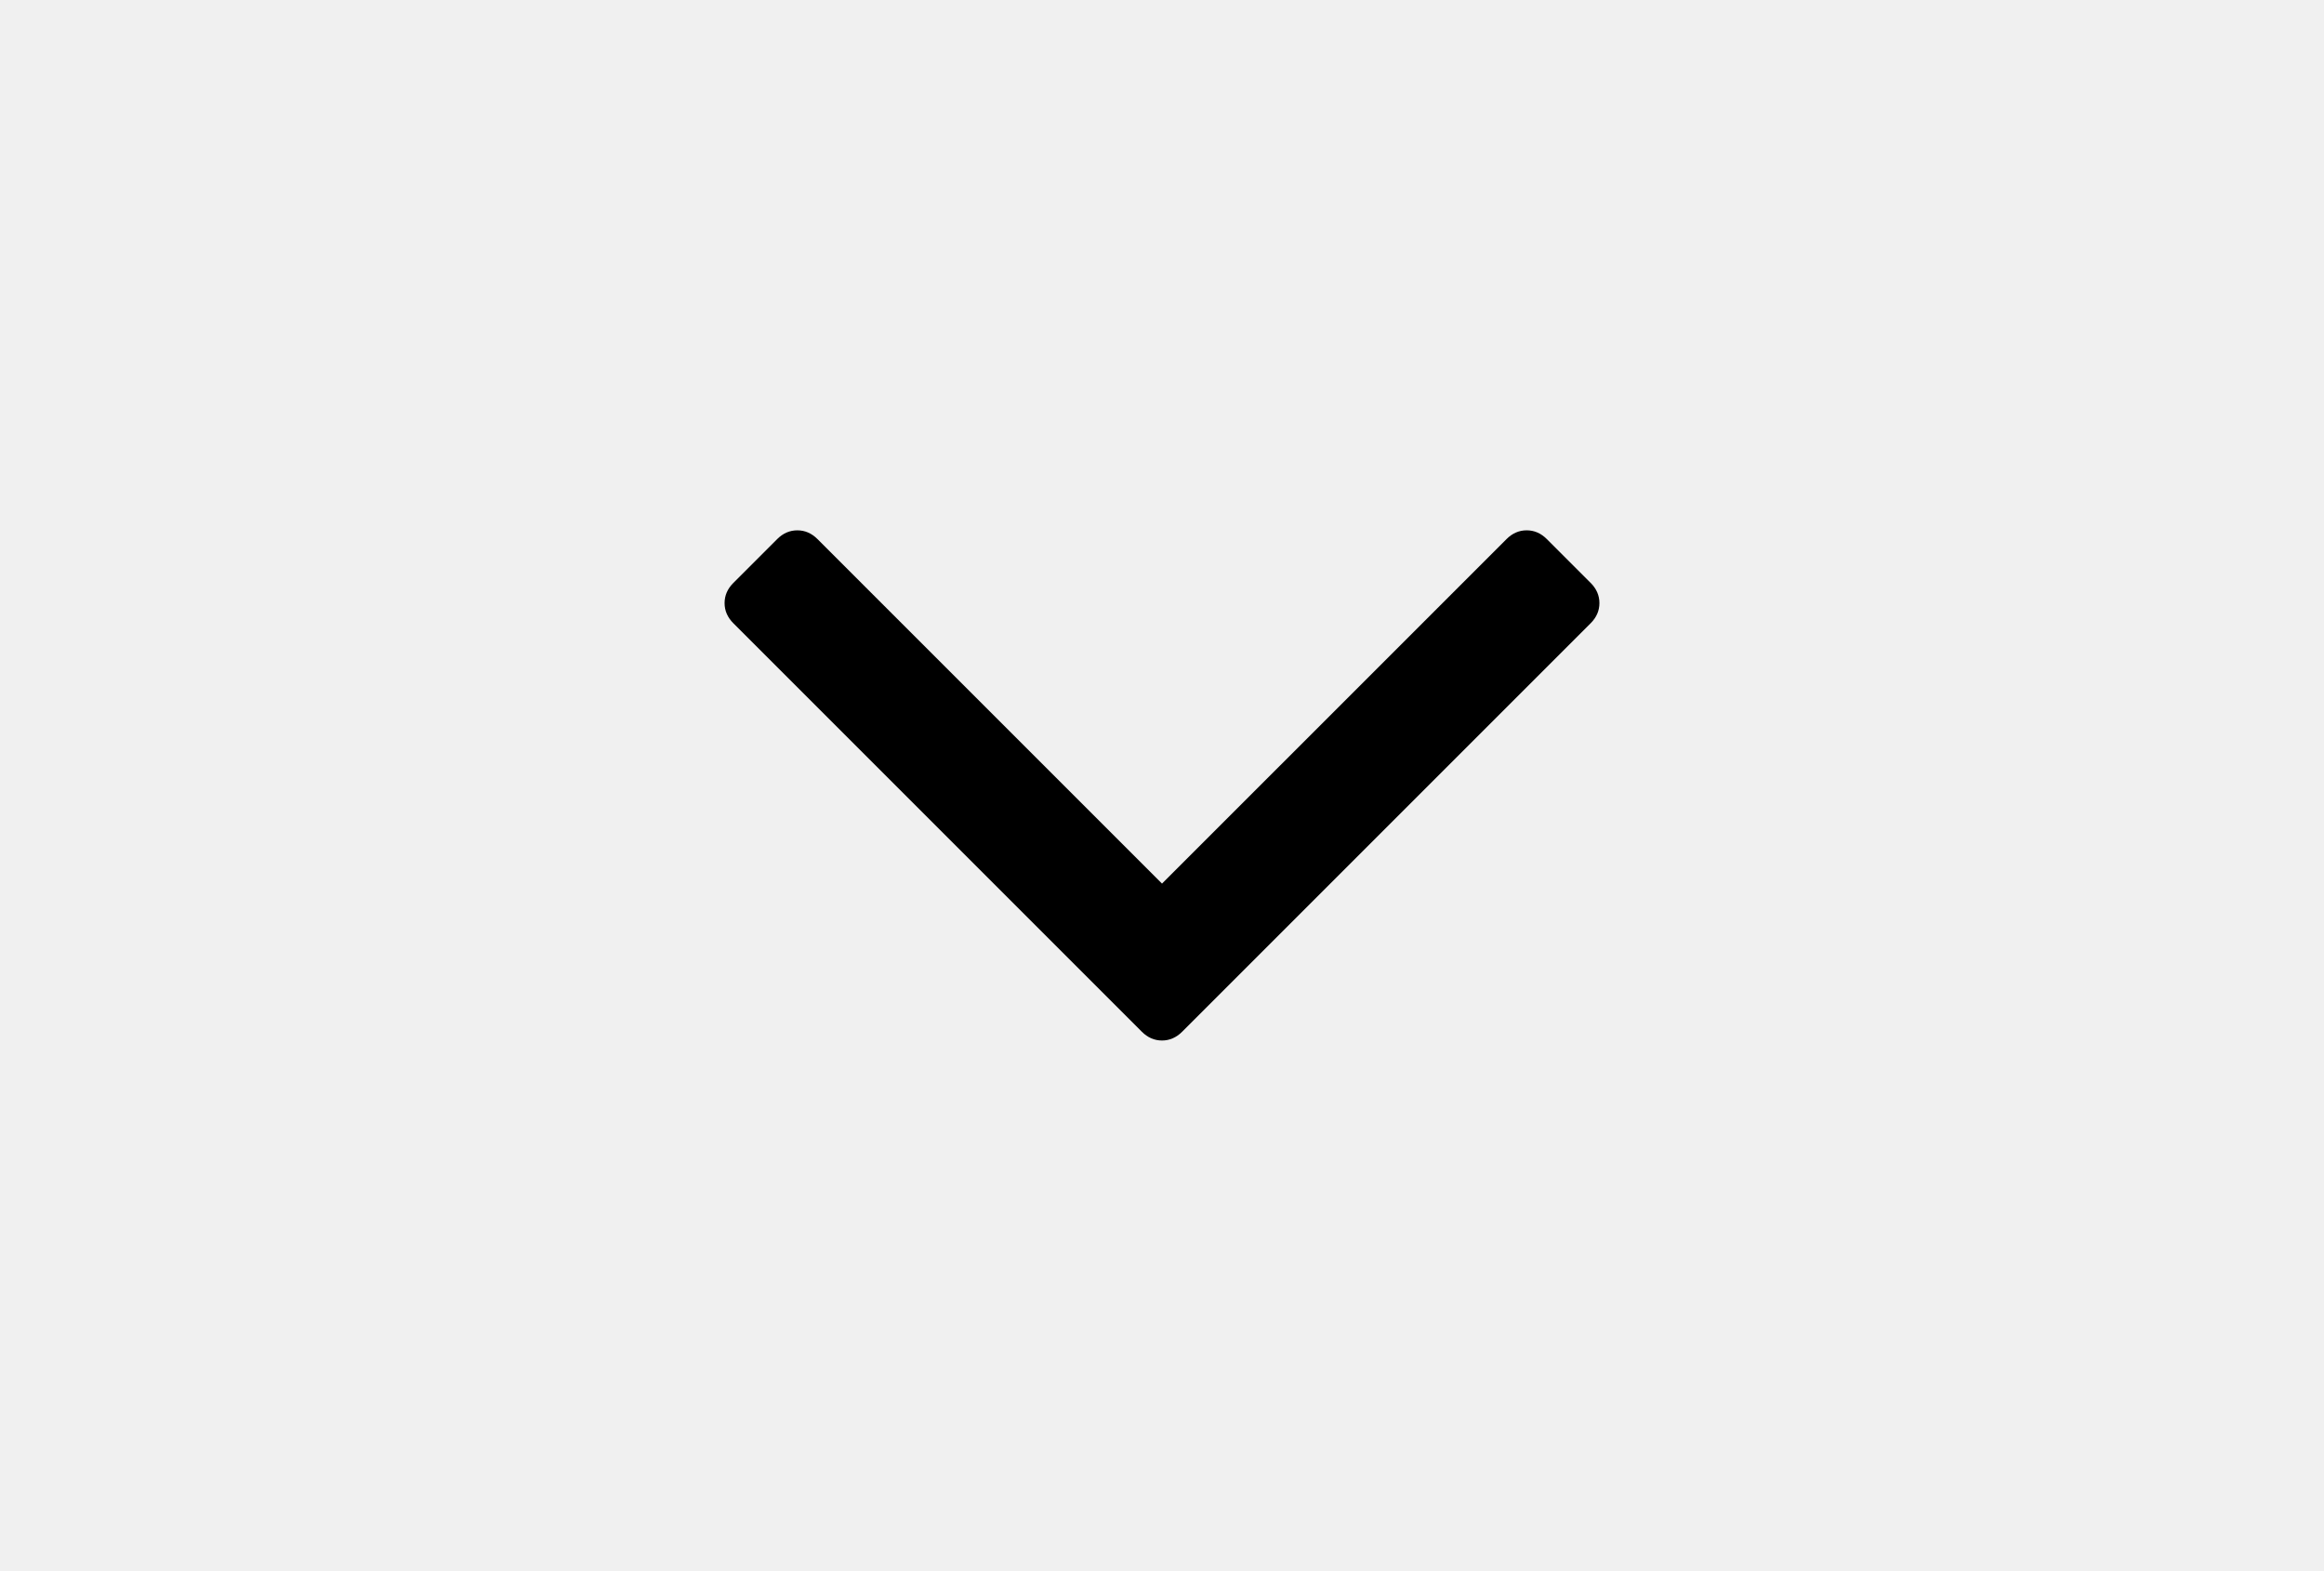
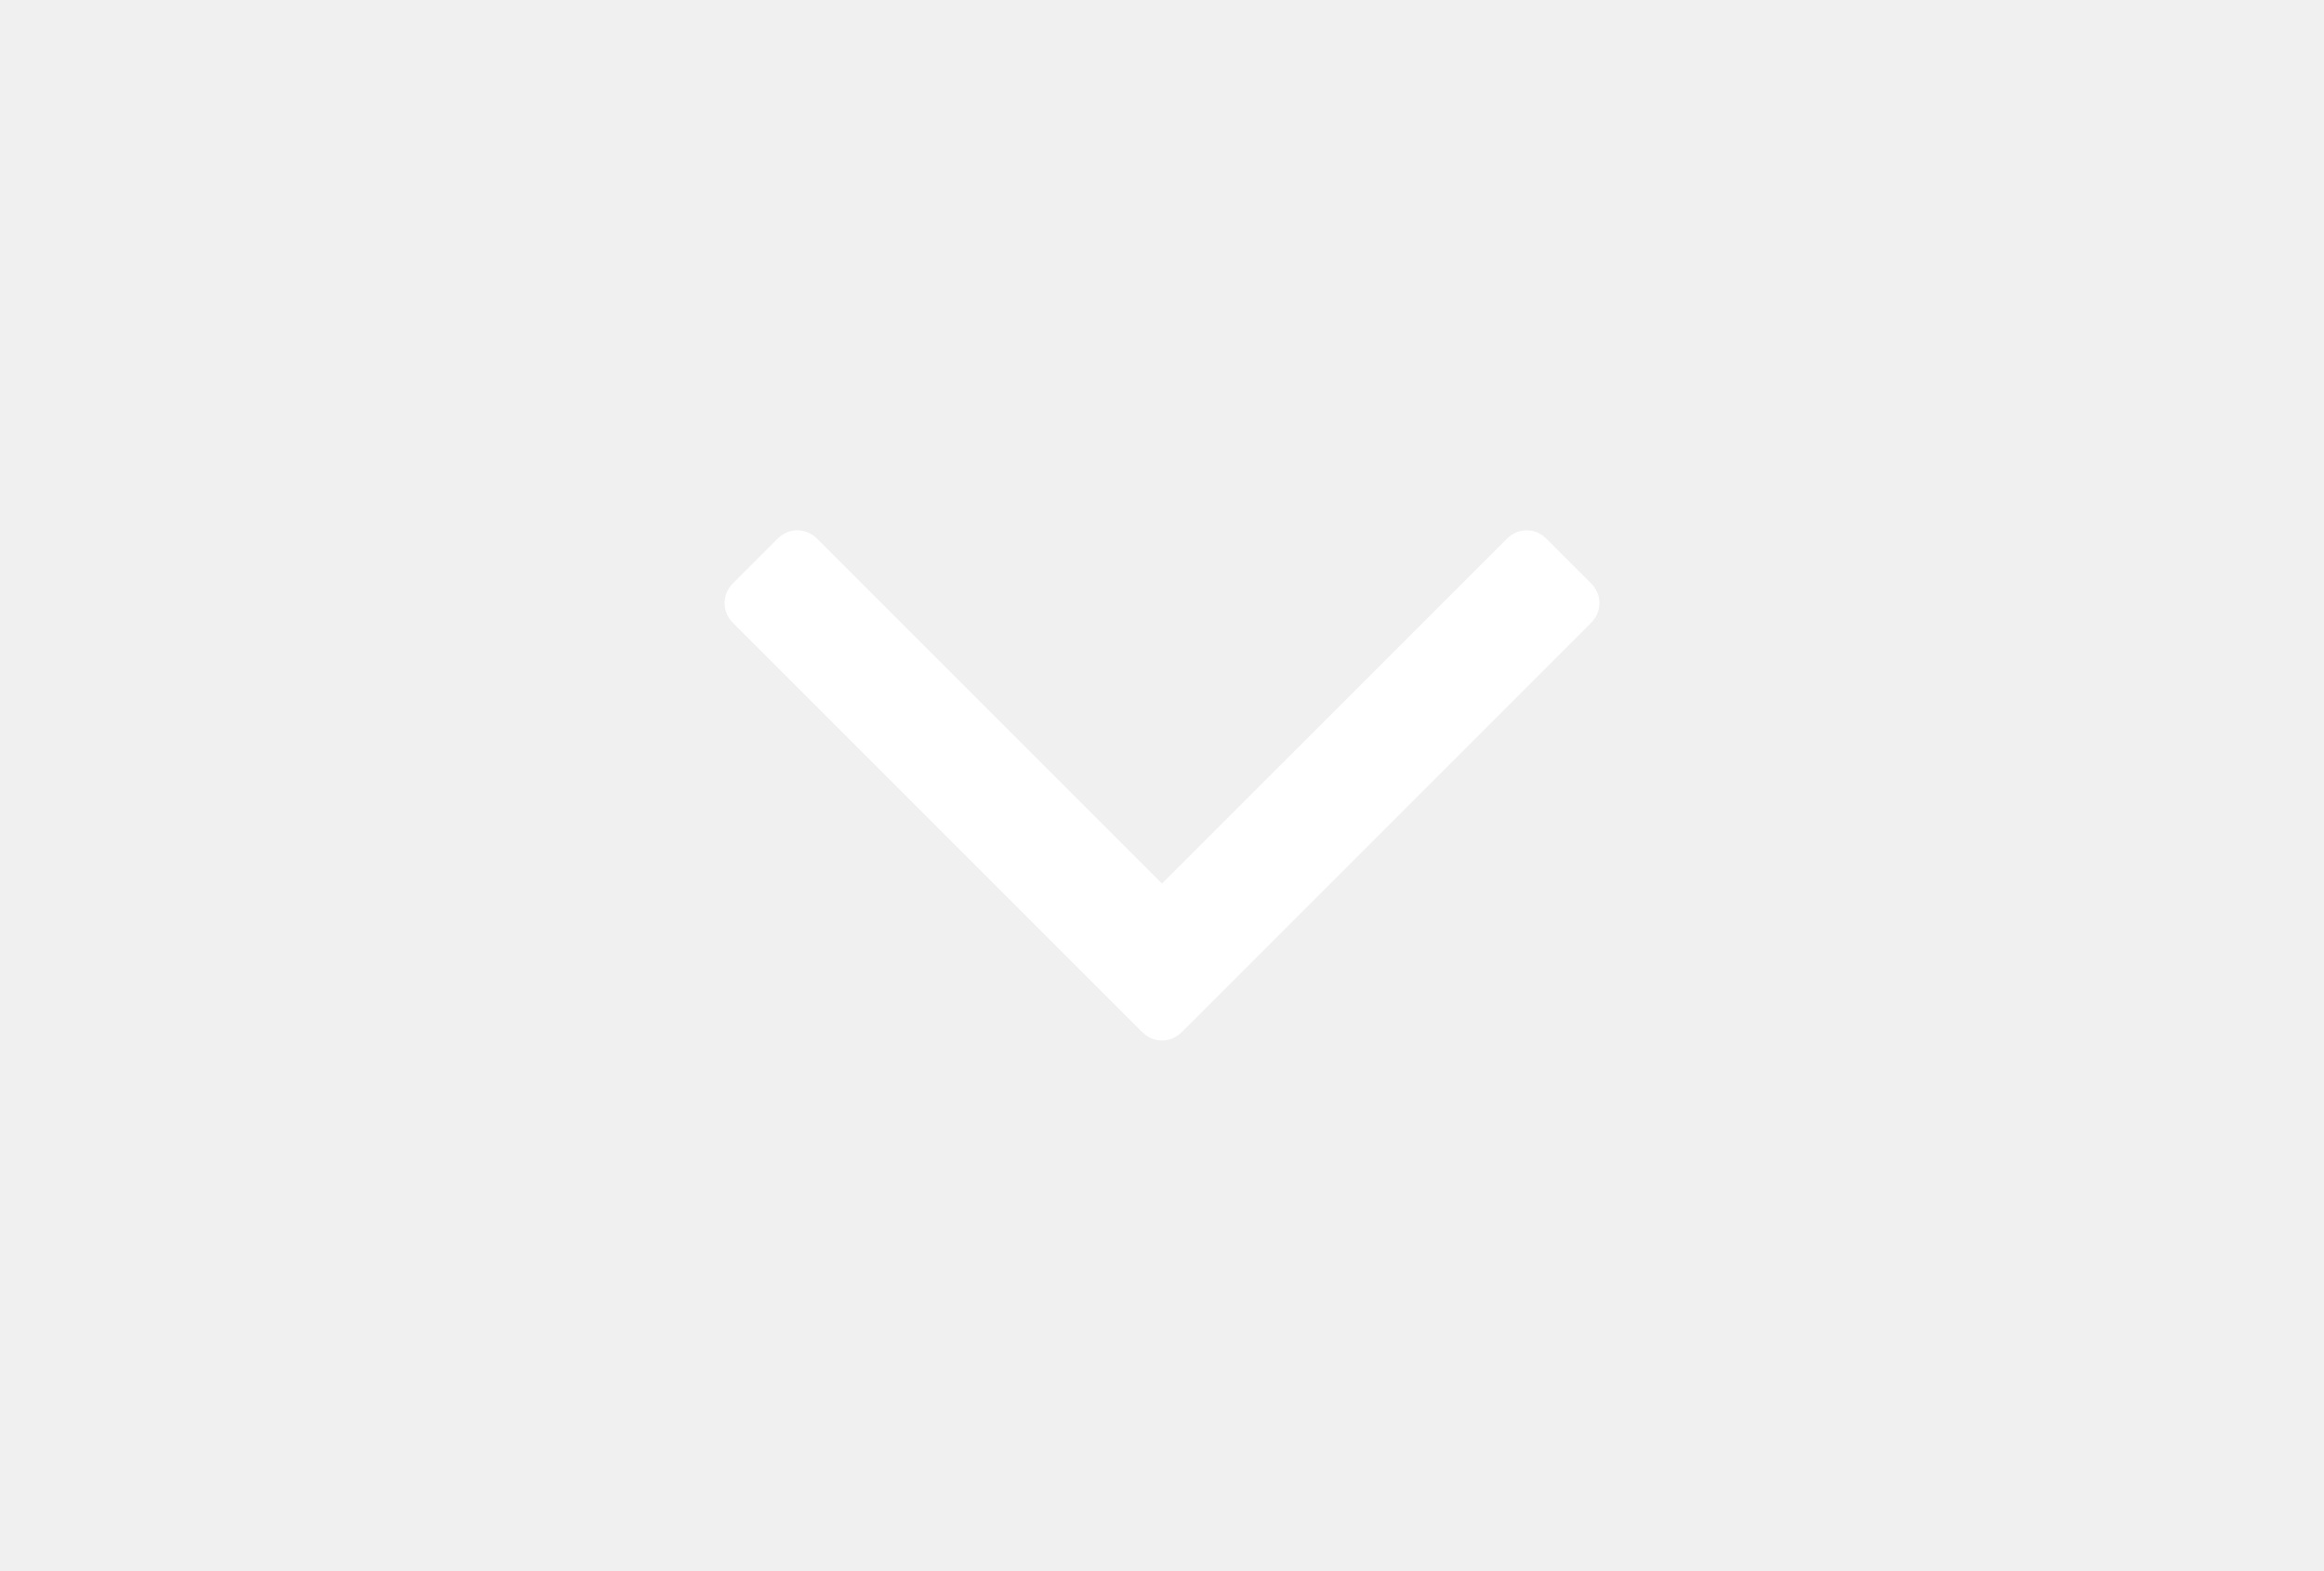
- <svg xmlns="http://www.w3.org/2000/svg" id="Capa_1" width="216" height="146" viewBox="0 0 216 146">
+ <svg xmlns="http://www.w3.org/2000/svg" id="Capa_1" width="216" height="146" viewBox="0 0 216 146" fill="#fff">
  <path d="M147.84 54.18l-4.072-4.074c-.543-.544-1.168-.815-1.875-.815-.705 0-1.33.272-1.873.816L108 82.126l-32.02-32.02c-.542-.543-1.167-.814-1.873-.814s-1.33.27-1.874.815L68.16 54.18c-.544.543-.815 1.168-.815 1.874s.272 1.33.815 1.874l37.966 37.967c.543.543 1.168.814 1.874.814s1.33-.272 1.873-.815l37.968-37.967c.544-.543.814-1.168.814-1.874 0-.706-.27-1.33-.813-1.875z" />
</svg>
